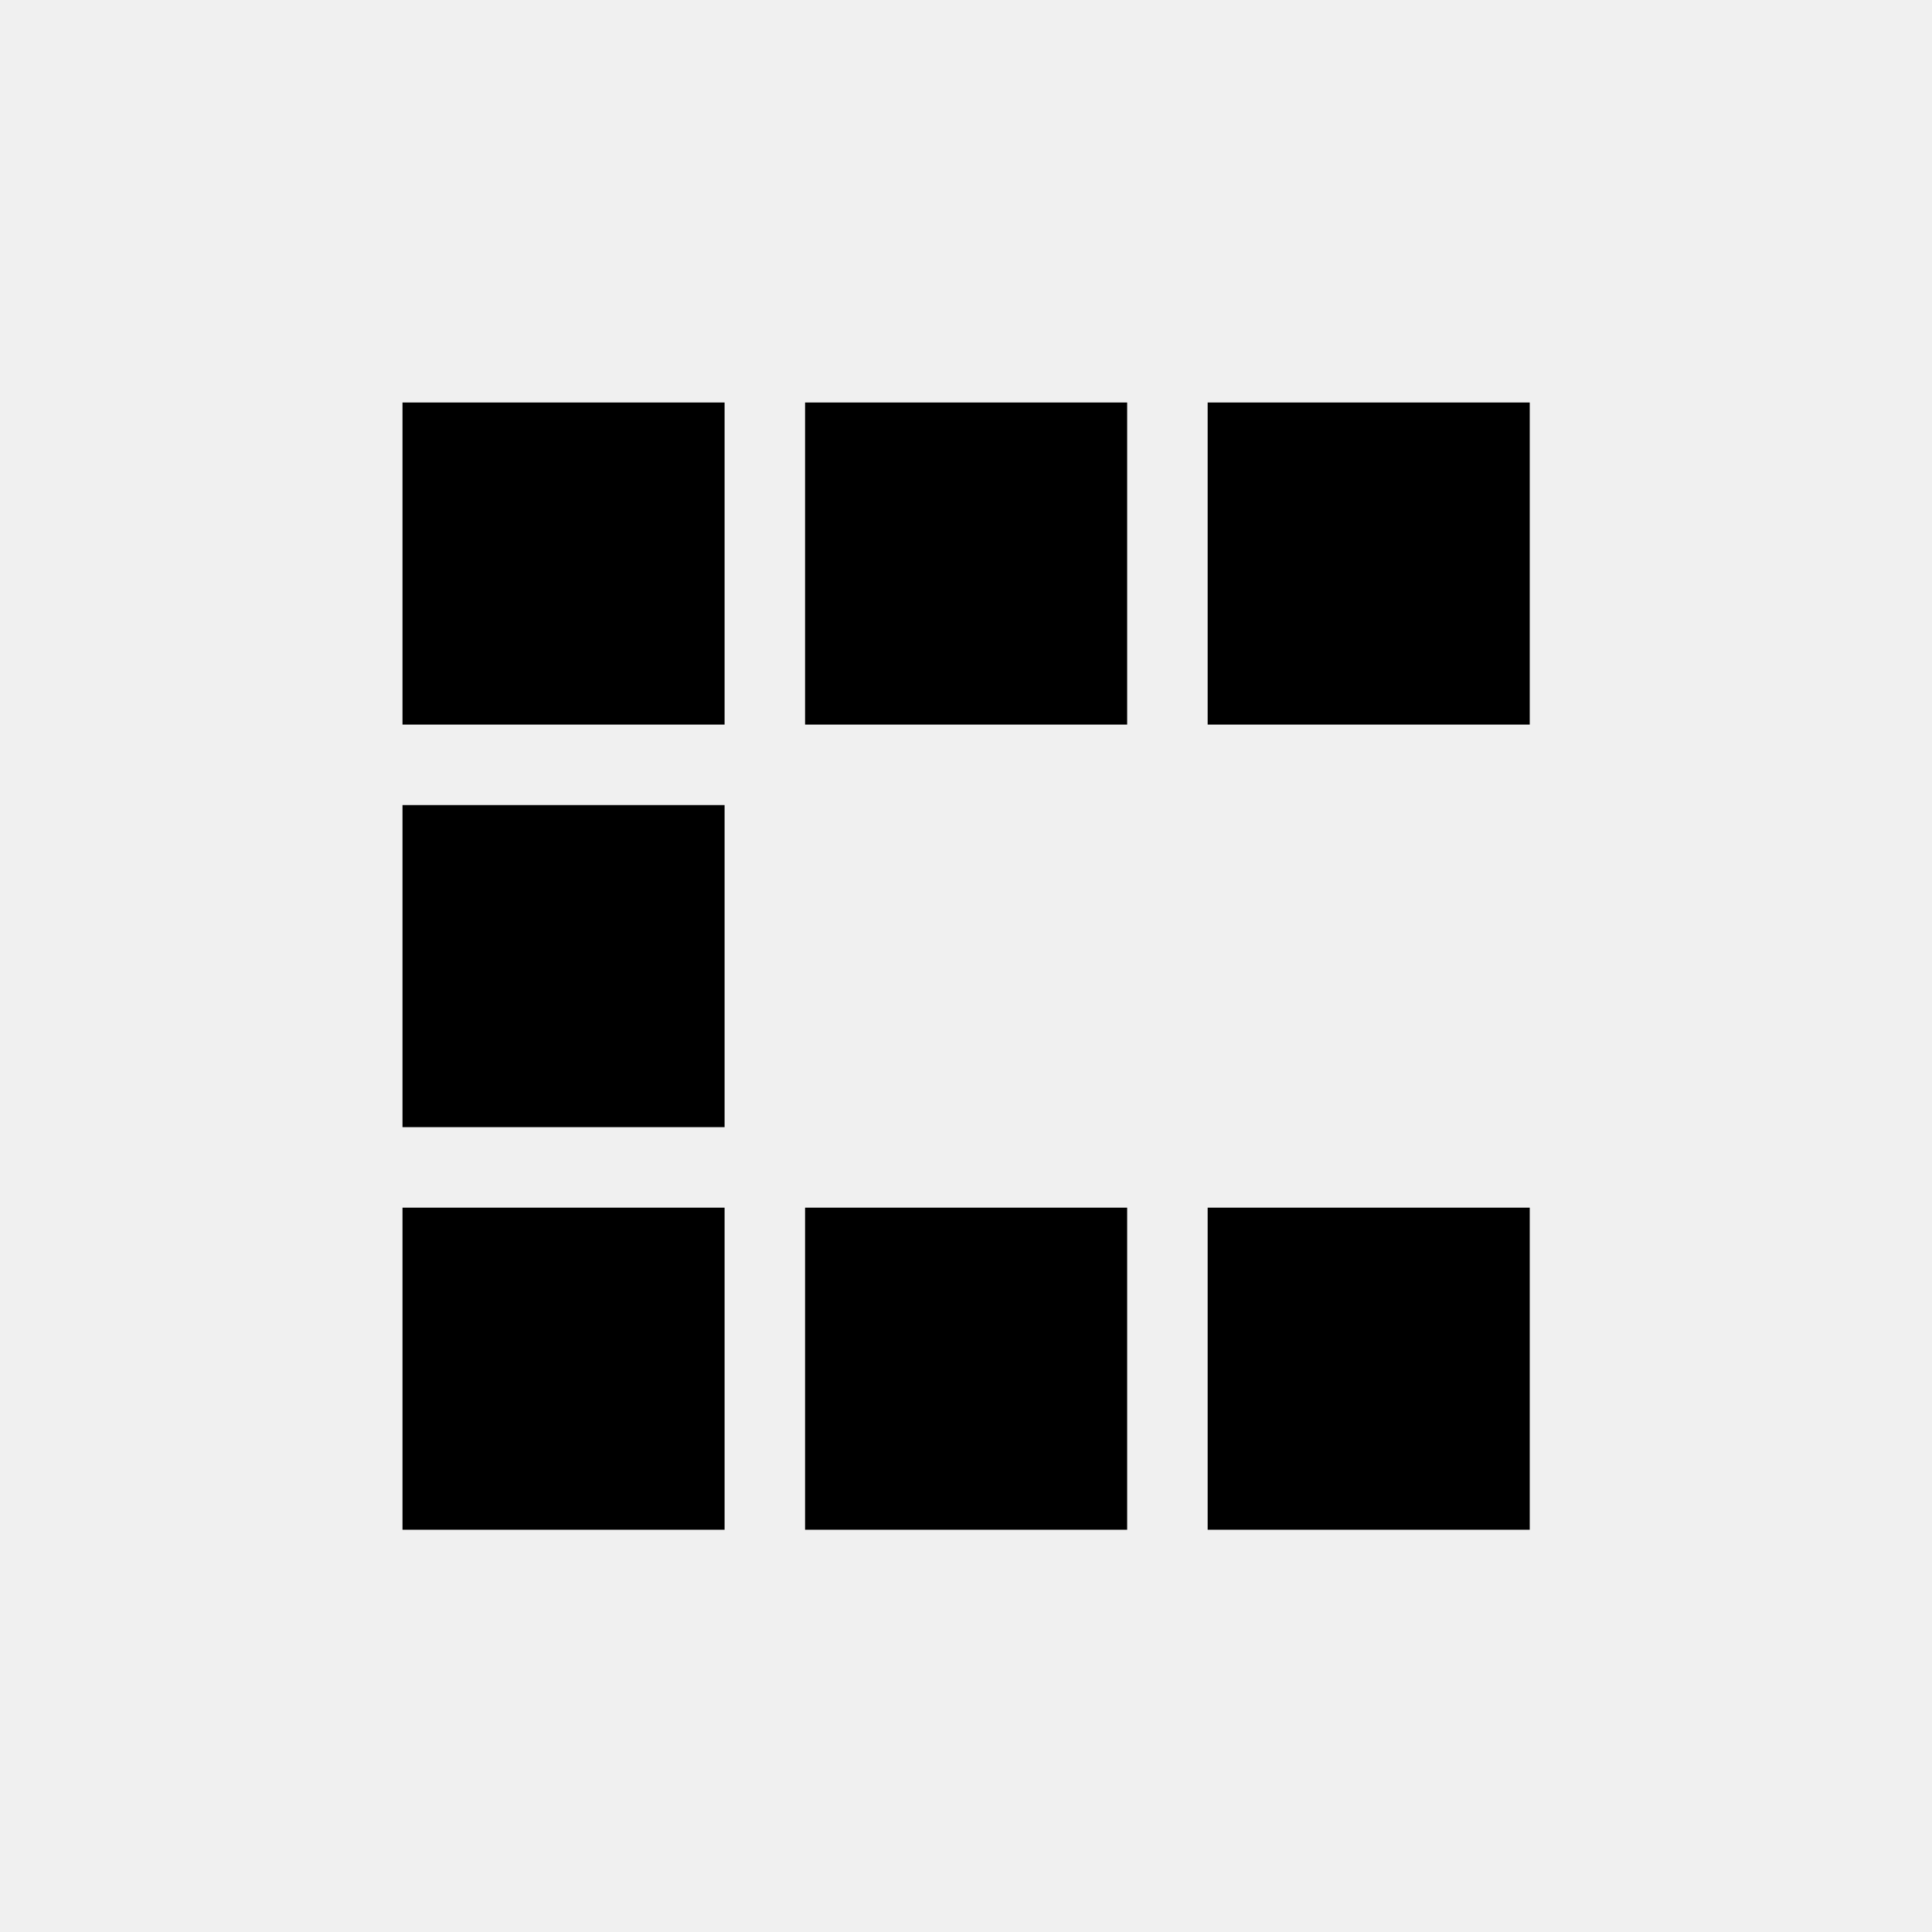
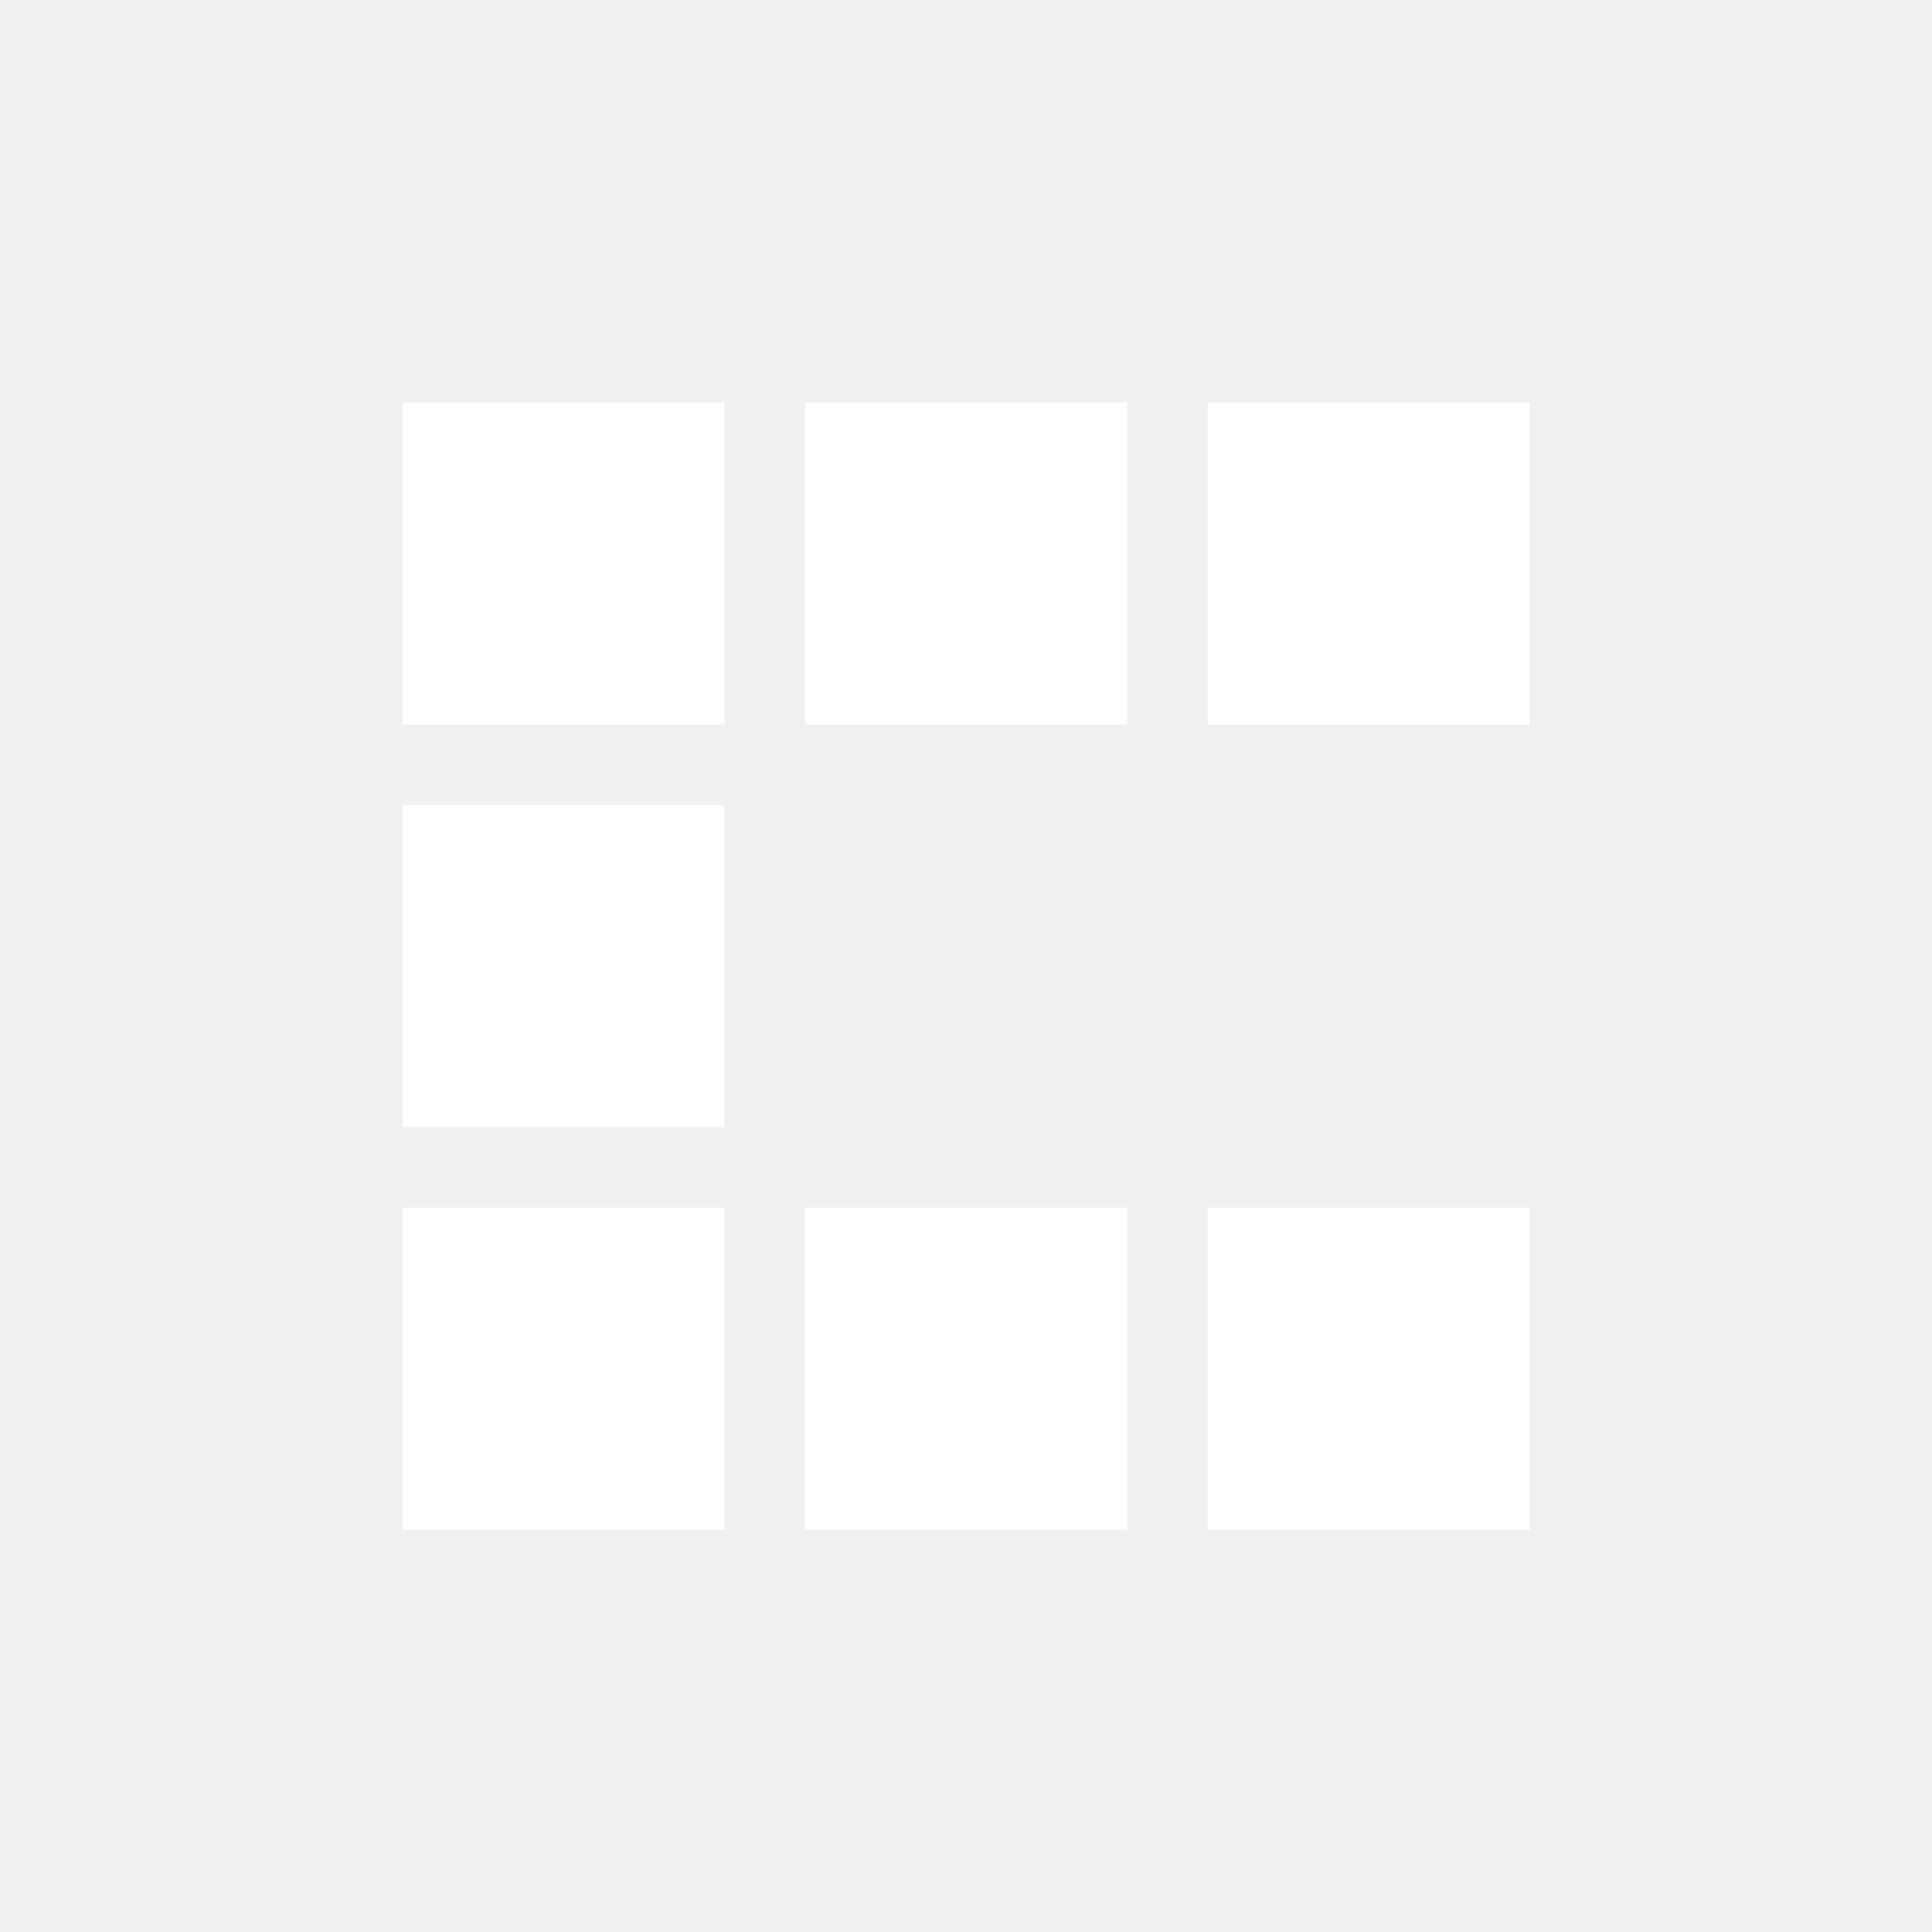
<svg xmlns="http://www.w3.org/2000/svg" width="24" height="24" viewBox="0 0 24 24" fill="none">
-   <rect x="5" y="5" width="4.001" height="4.001" fill="black" />
-   <rect x="10.001" y="5" width="4.001" height="4.001" fill="black" />
-   <rect x="15.002" y="5" width="4.001" height="4.001" fill="black" />
-   <rect x="5" y="10.001" width="4.001" height="4.001" fill="black" />
-   <rect x="5" y="15.002" width="4.001" height="4.001" fill="black" />
-   <rect x="10.001" y="15.002" width="4.001" height="4.001" fill="black" />
-   <rect x="15.002" y="15.002" width="4.001" height="4.001" fill="black" />
+   <rect x="5" y="5" width="4.001" height="4.001" fill="white" />
+   <rect x="10.001" y="5" width="4.001" height="4.001" fill="white" />
+   <rect x="15.002" y="5" width="4.001" height="4.001" fill="white" />
+   <rect x="5" y="10.001" width="4.001" height="4.001" fill="white" />
+   <rect x="5" y="15.002" width="4.001" height="4.001" fill="white" />
+   <rect x="10.001" y="15.002" width="4.001" height="4.001" fill="white" />
+   <rect x="15.002" y="15.002" width="4.001" height="4.001" fill="white" />
</svg>
